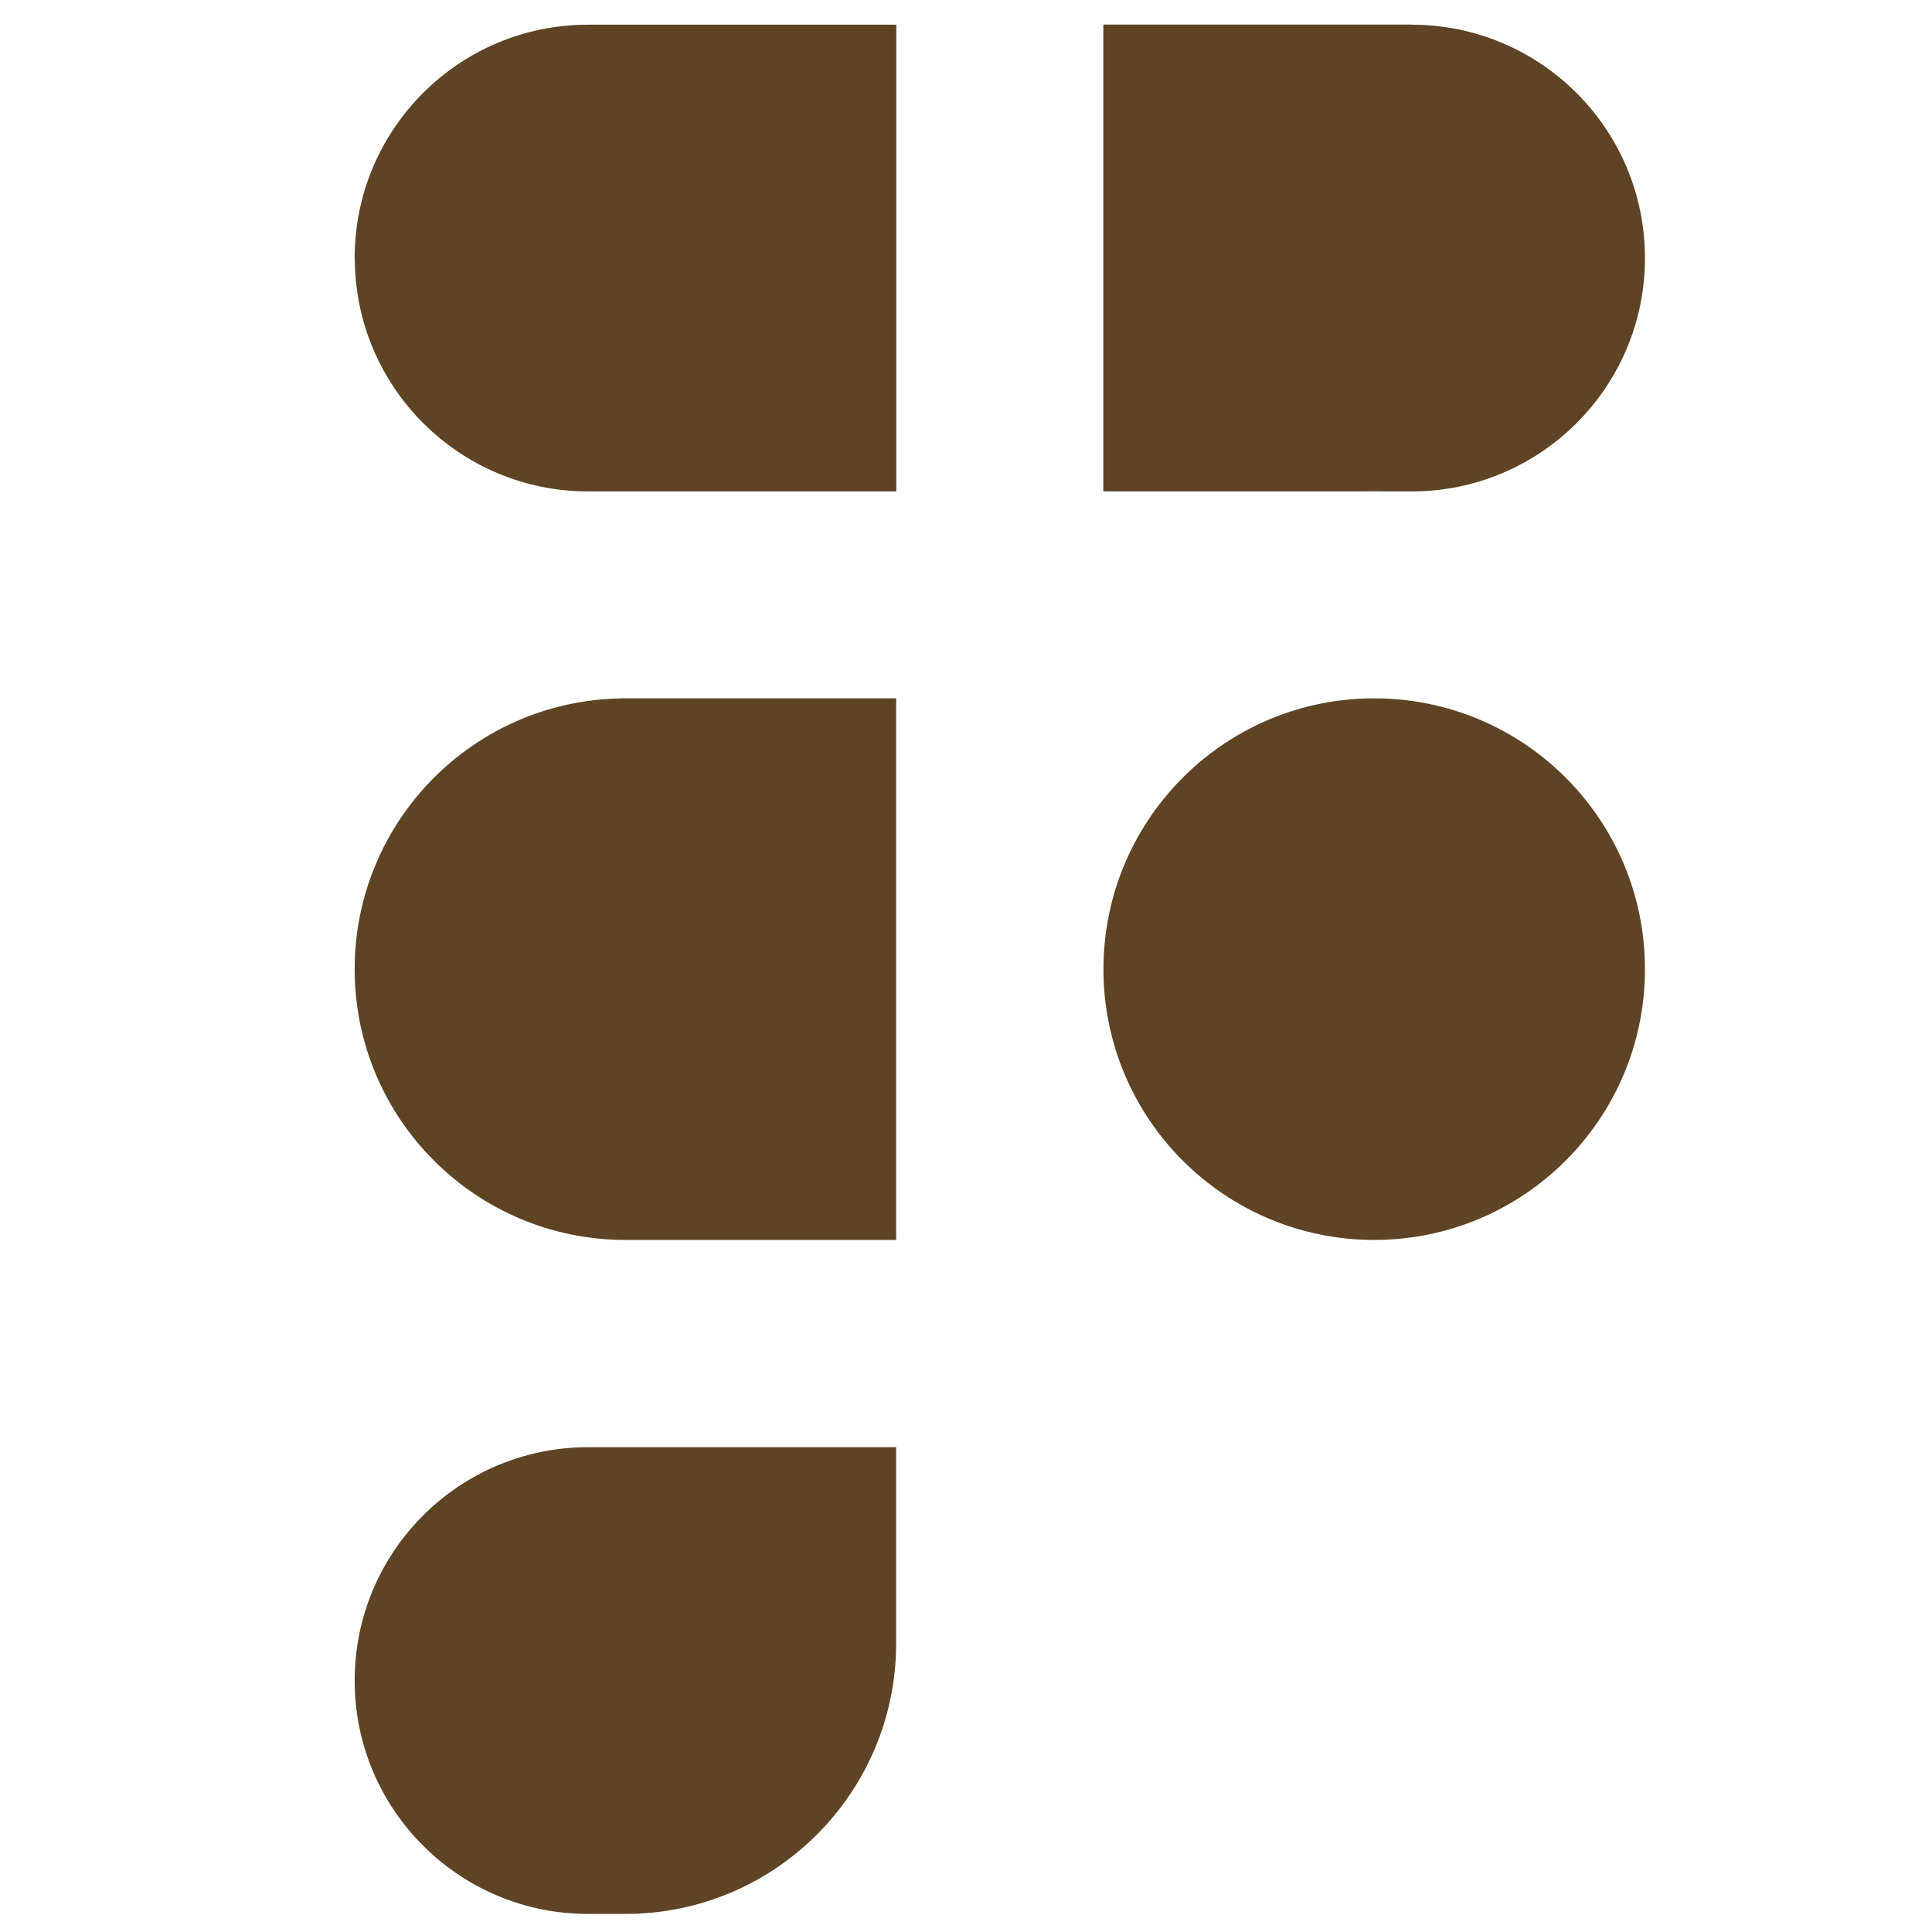
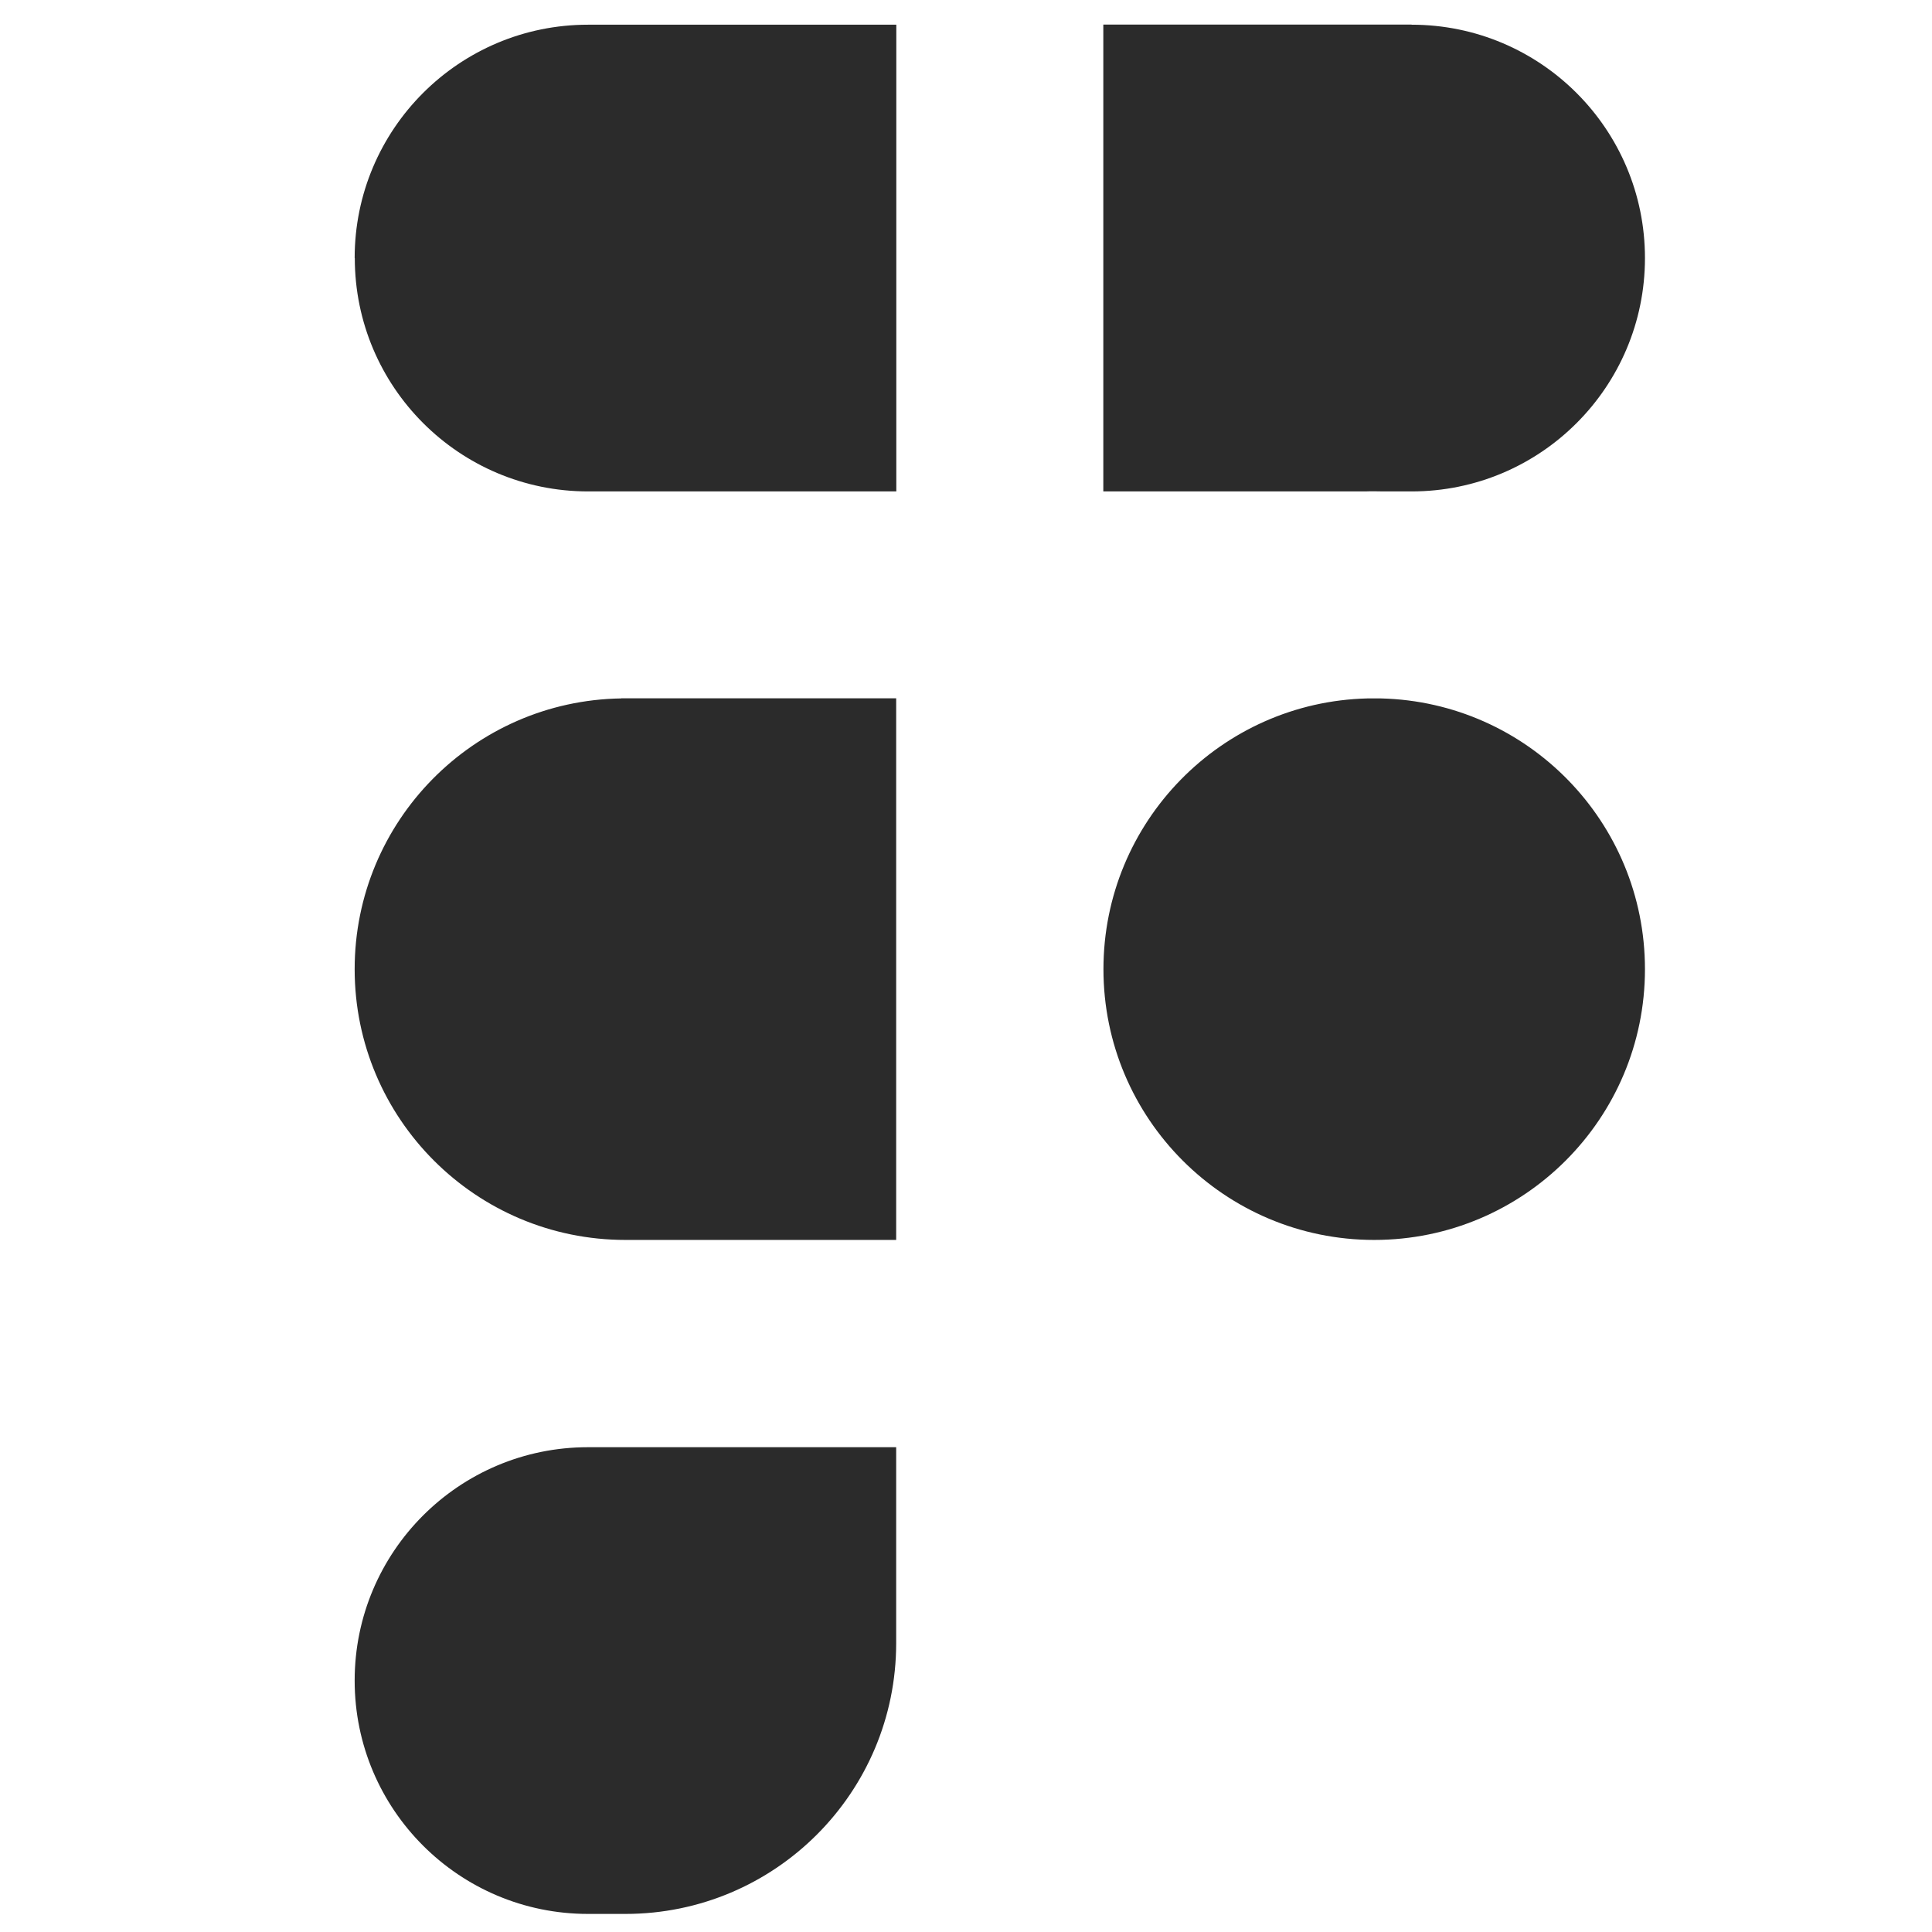
<svg xmlns="http://www.w3.org/2000/svg" fill="none" viewBox="0 0 14 14" height="14" width="14" id="Figma--Streamline-Core.svg">
  <g id="Figma--Streamline-Core.svg">
-     <path id="Subtract" fill="#5f4325" fill-rule="evenodd" d="M4.502 5.061c-1.07 0.016 -1.932 0.889 -1.932 1.962 0 1.084 0.879 1.962 1.962 1.962h1.962v-3.925H4.502Zm5.505 0c1.061 0.026 1.913 0.894 1.913 1.962 0 1.084 -0.879 1.962 -1.962 1.962 -1.084 0 -1.962 -0.879 -1.962 -1.962 0 -1.067 0.852 -1.936 1.913 -1.962h0.098Zm0.222 -4.882c0.934 0 1.691 0.757 1.691 1.691 0 0.934 -0.757 1.691 -1.691 1.691h-0.206c-0.022 -0 -0.043 -0.001 -0.065 -0.001s-0.044 0 -0.065 0.001H7.995V0.178h2.234ZM2.57 1.87c0 -0.934 0.757 -1.691 1.691 -1.691h2.234V3.561H4.533c-0.014 0 -0.027 0 -0.041 0h-0.23c-0.934 0 -1.691 -0.757 -1.691 -1.691Zm1.691 8.617c-0.934 0 -1.691 0.757 -1.691 1.691 0 0.934 0.757 1.691 1.691 1.691h0.271c1.084 0 1.962 -0.879 1.962 -1.962v-1.42H4.262Z" clip-rule="evenodd" stroke-width="1" />
+     <path id="Subtract" fill="#2b2b2b" fill-rule="evenodd" d="M4.502 5.061c-1.07 0.016 -1.932 0.889 -1.932 1.962 0 1.084 0.879 1.962 1.962 1.962h1.962v-3.925H4.502Zm5.505 0c1.061 0.026 1.913 0.894 1.913 1.962 0 1.084 -0.879 1.962 -1.962 1.962 -1.084 0 -1.962 -0.879 -1.962 -1.962 0 -1.067 0.852 -1.936 1.913 -1.962h0.098Zm0.222 -4.882c0.934 0 1.691 0.757 1.691 1.691 0 0.934 -0.757 1.691 -1.691 1.691h-0.206c-0.022 -0 -0.043 -0.001 -0.065 -0.001s-0.044 0 -0.065 0.001H7.995V0.178h2.234ZM2.57 1.87c0 -0.934 0.757 -1.691 1.691 -1.691h2.234V3.561H4.533c-0.014 0 -0.027 0 -0.041 0h-0.23c-0.934 0 -1.691 -0.757 -1.691 -1.691Zm1.691 8.617c-0.934 0 -1.691 0.757 -1.691 1.691 0 0.934 0.757 1.691 1.691 1.691h0.271c1.084 0 1.962 -0.879 1.962 -1.962v-1.42H4.262Z" clip-rule="evenodd" stroke-width="1" />
  </g>
</svg>
